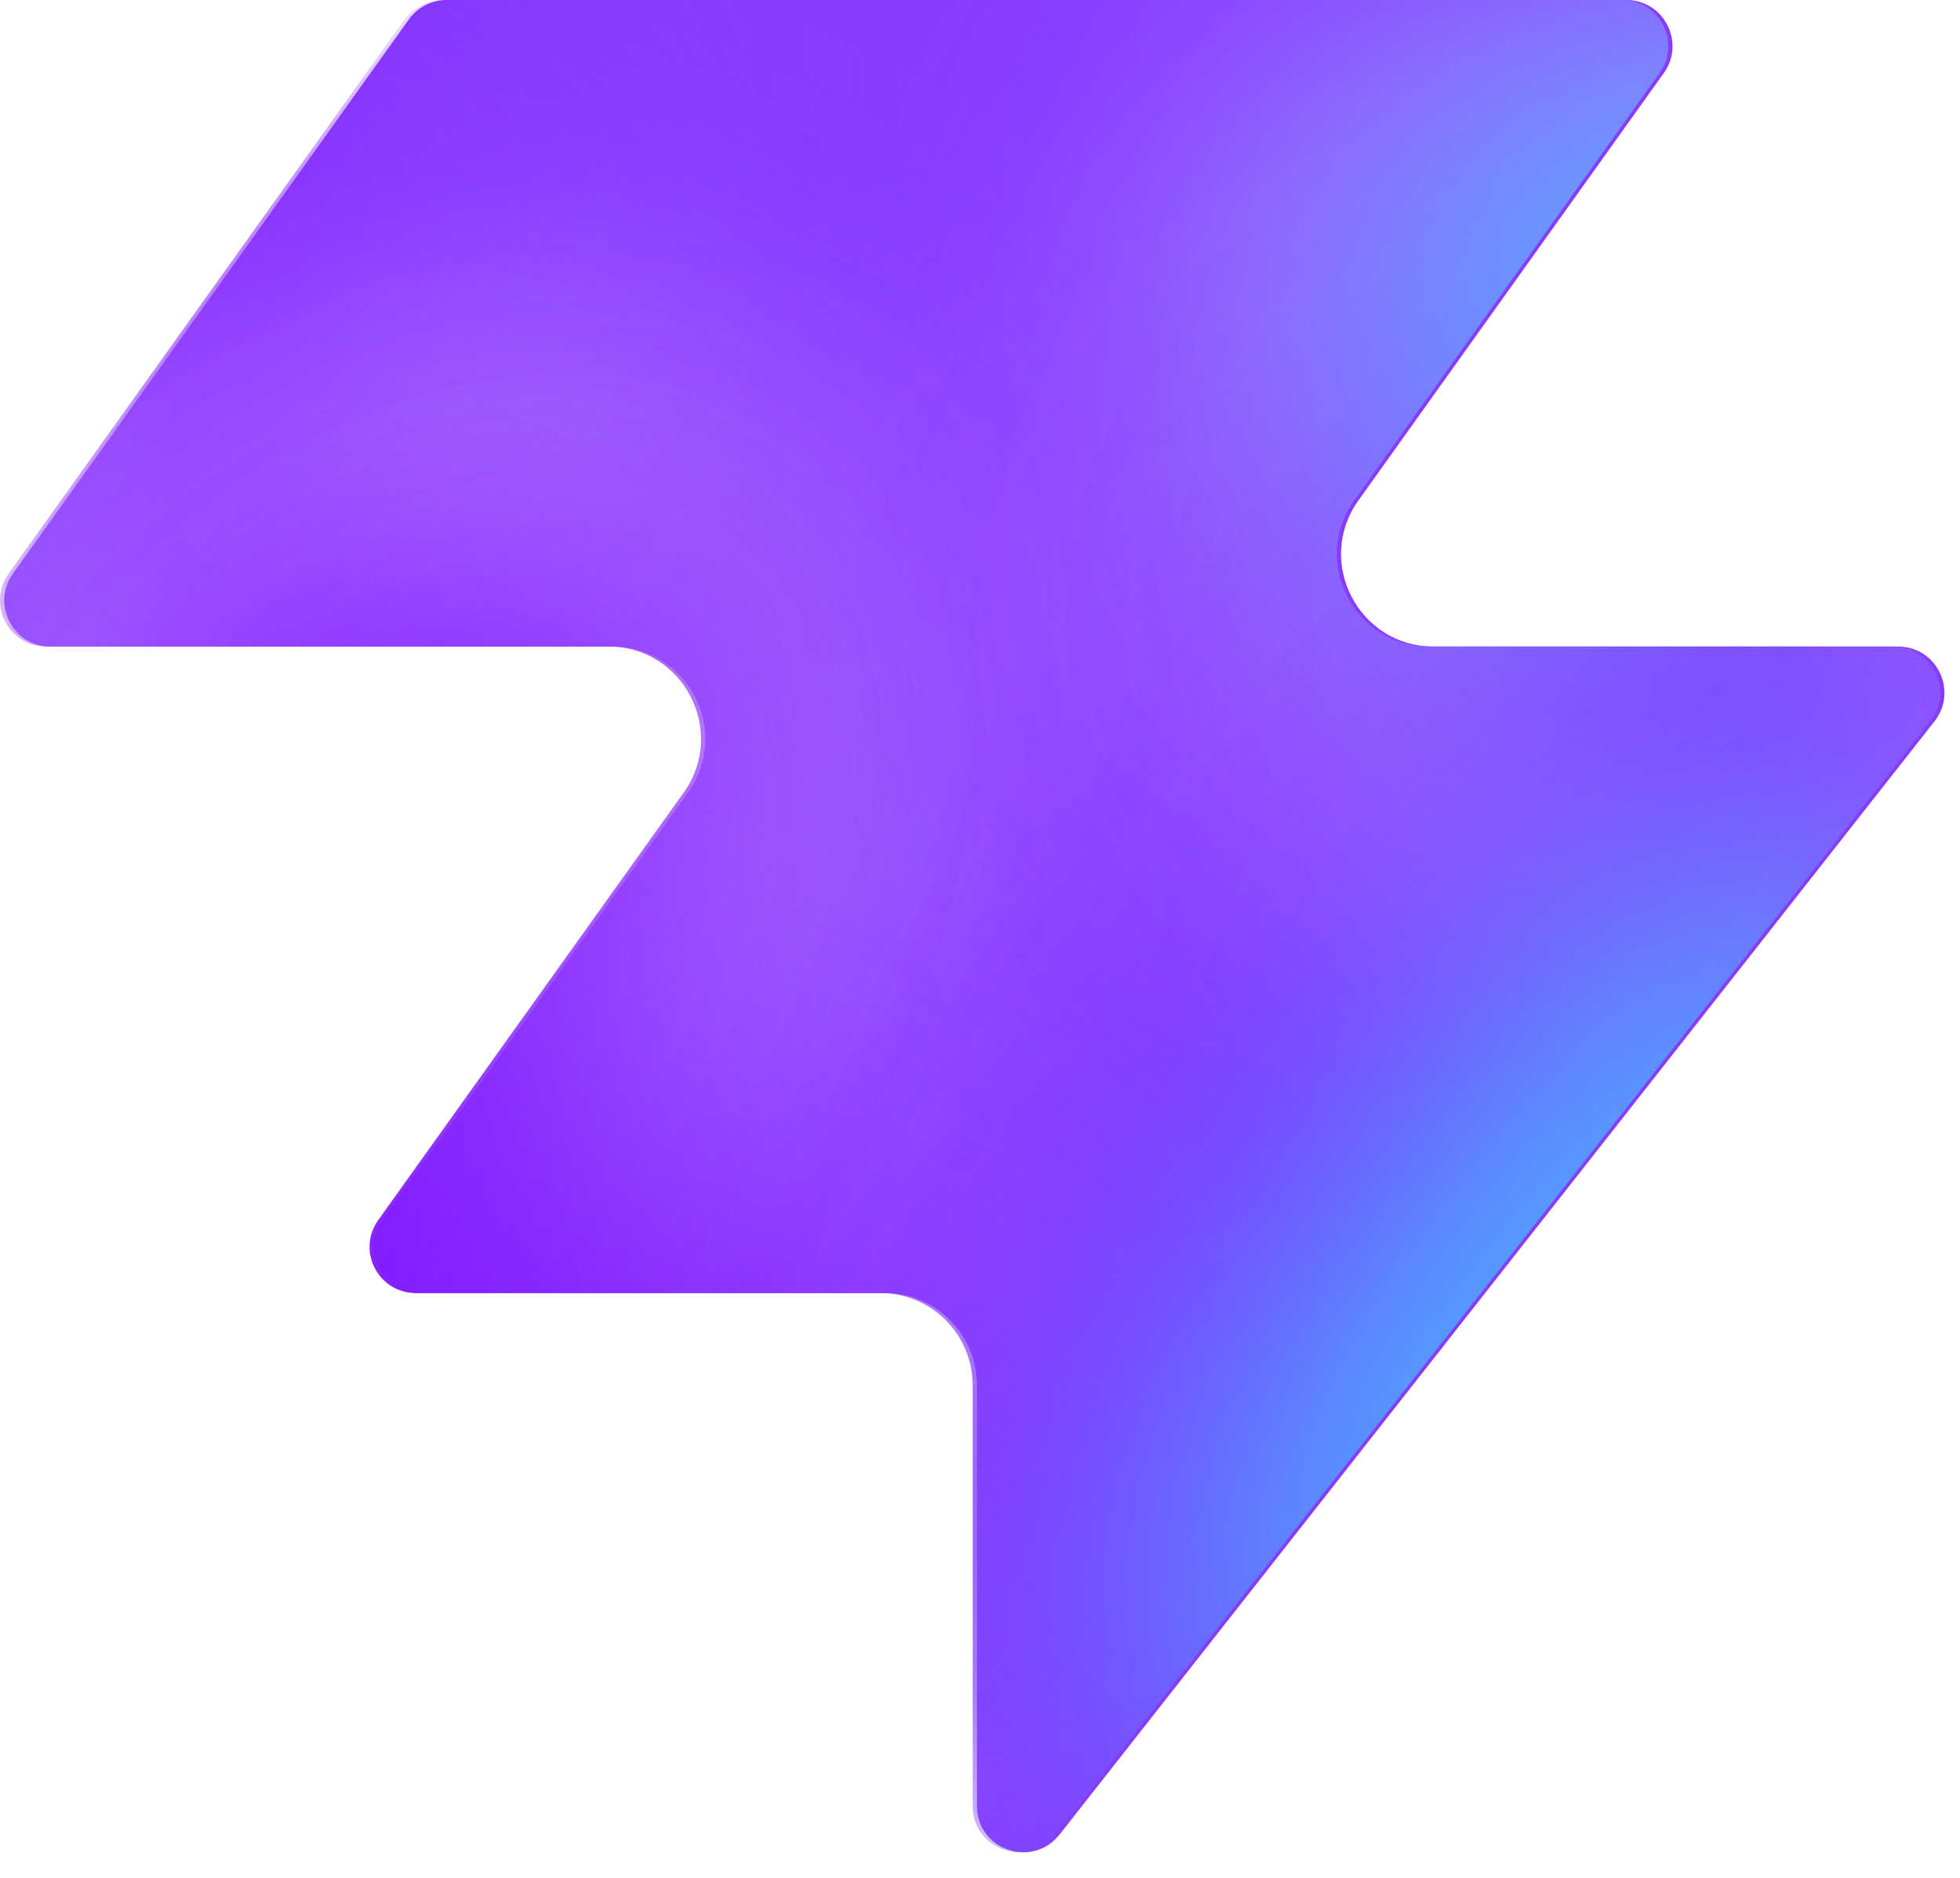
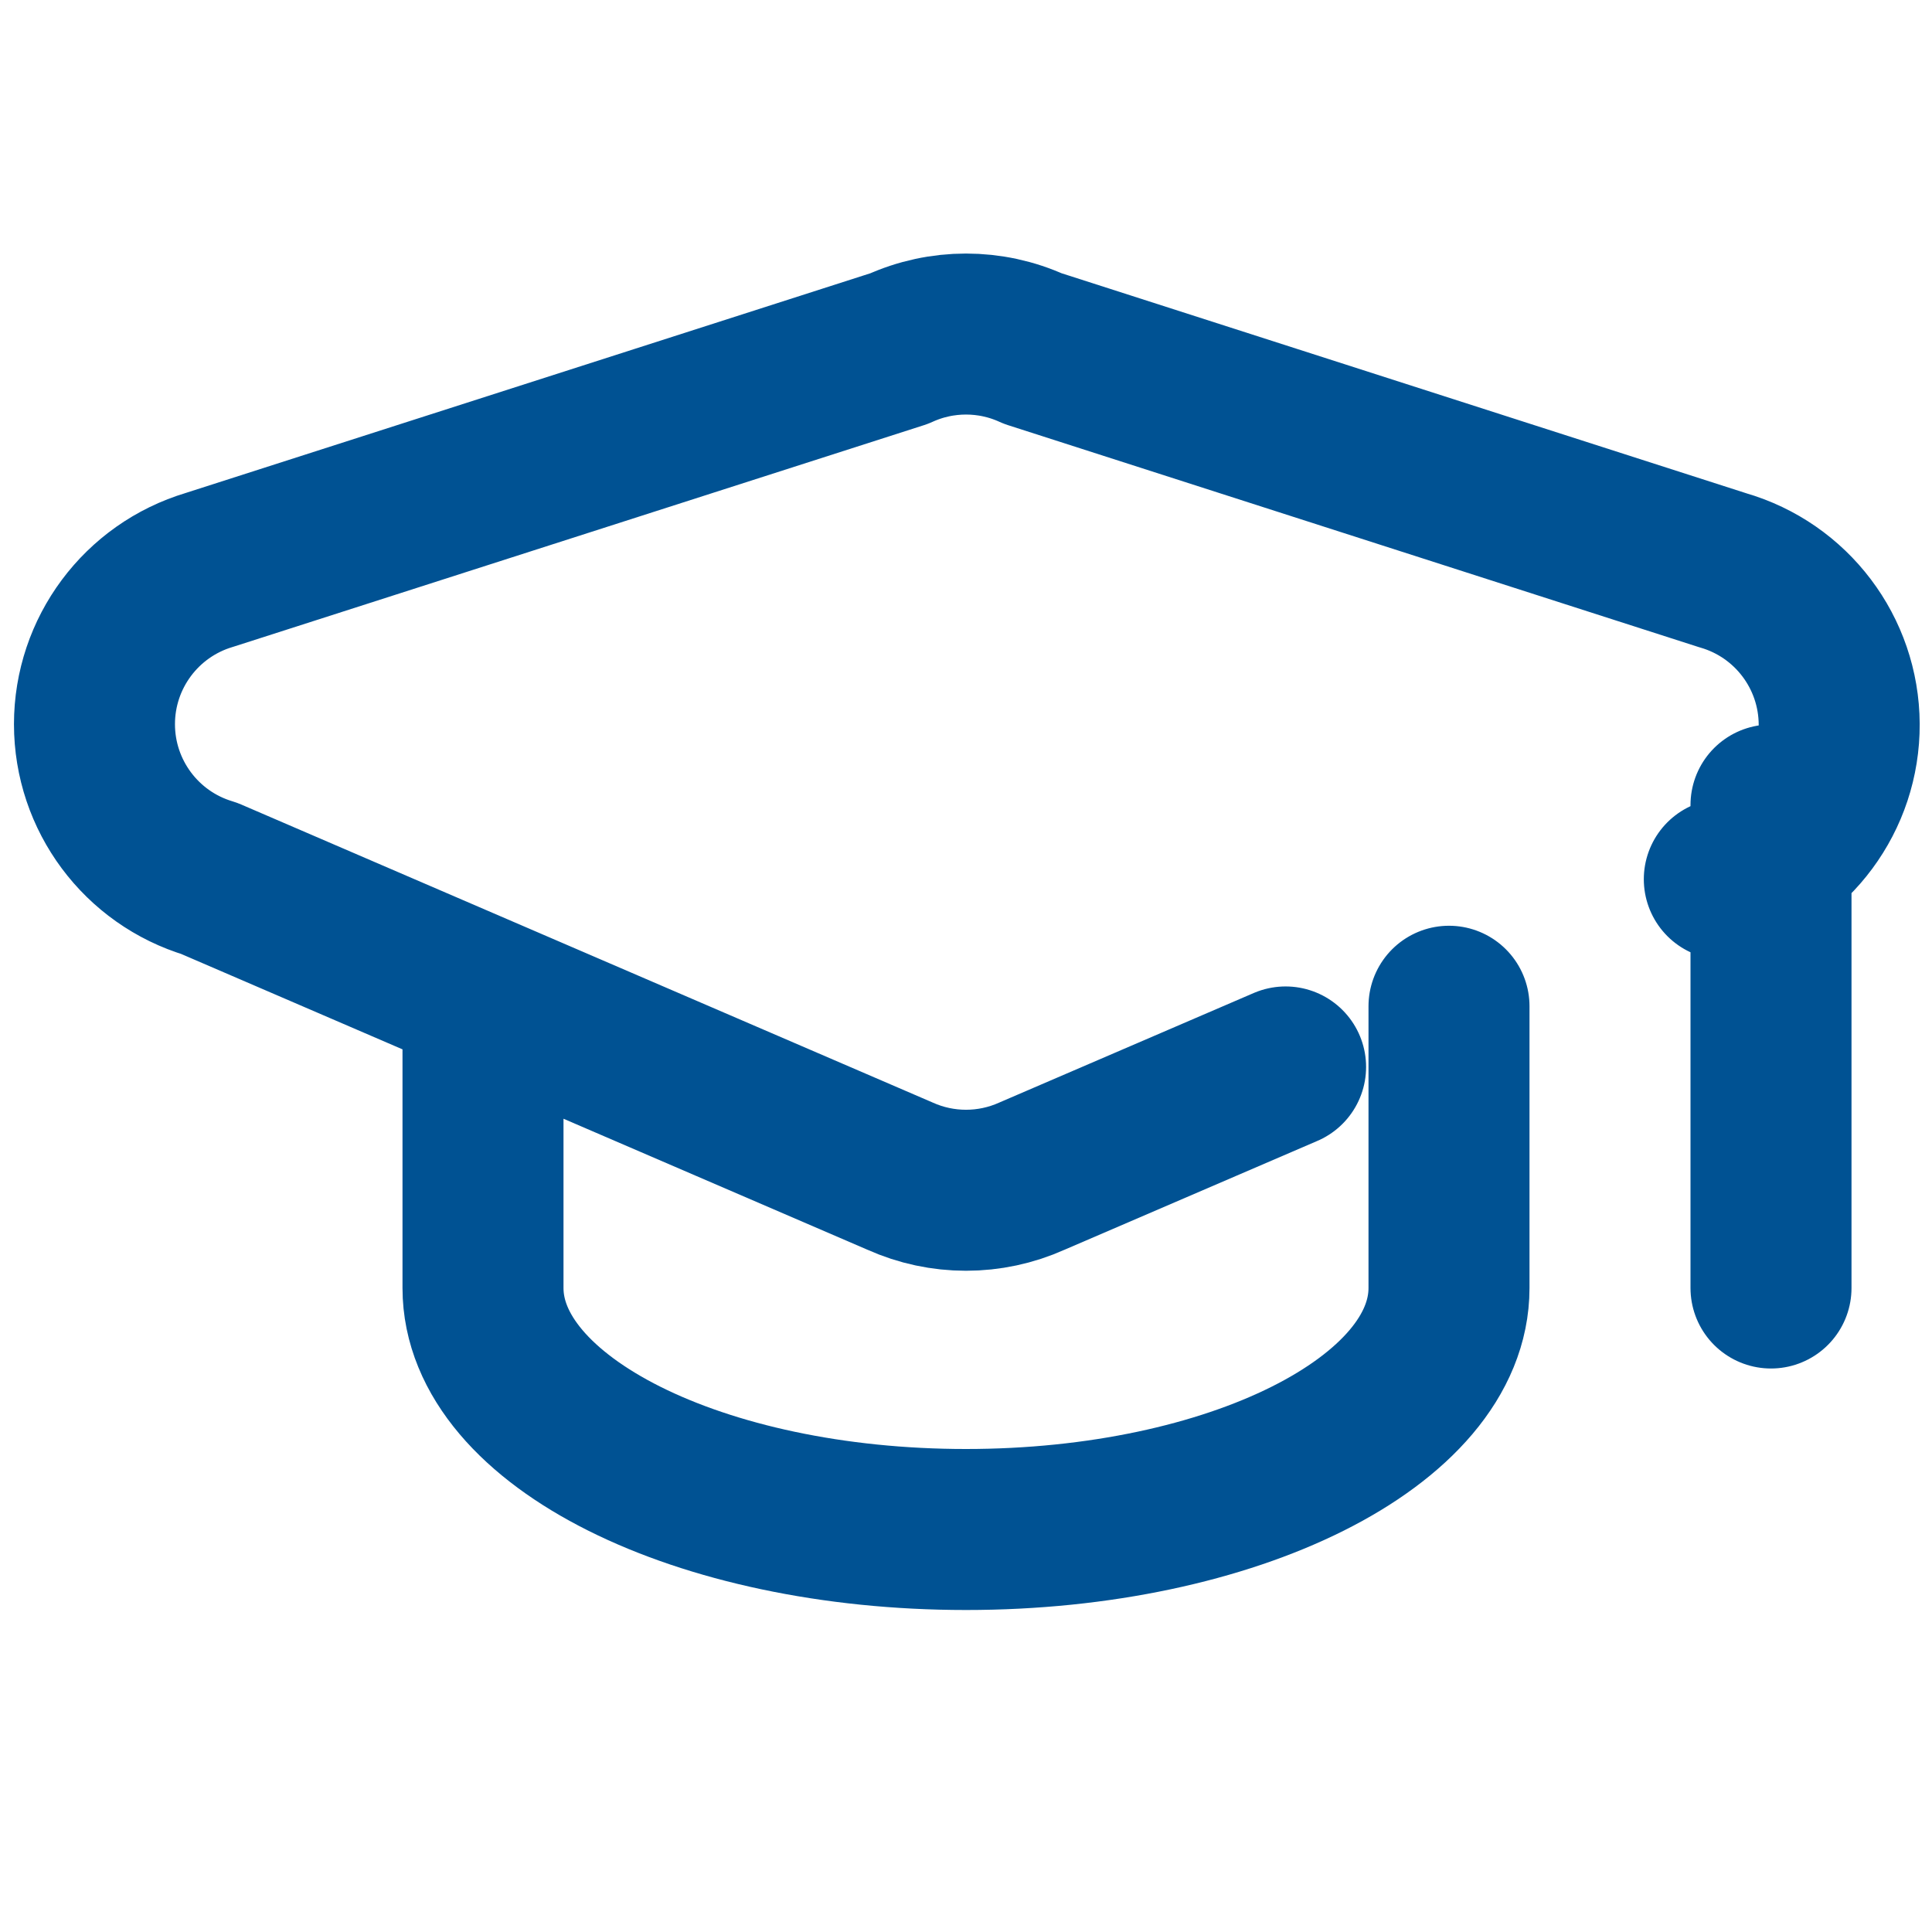
- <svg xmlns="http://www.w3.org/2000/svg" width="48" height="46" fill="none" viewBox="0 0 48 46">
-   <path fill="#863bff" d="M25.946 44.938c-.664.845-2.021.375-2.021-.698V33.937a2.26 2.26 0 0 0-2.262-2.262H10.287c-.92 0-1.456-1.04-.92-1.788l7.48-10.471c1.07-1.497 0-3.578-1.842-3.578H1.237c-.92 0-1.456-1.04-.92-1.788L10.013.474c.214-.297.556-.474.92-.474h28.894c.92 0 1.456 1.04.92 1.788l-7.48 10.471c-1.07 1.498 0 3.579 1.842 3.579h11.377c.943 0 1.473 1.088.89 1.83L25.947 44.94z" style="fill:#863bff;fill:color(display-p3 .525 .23 1);fill-opacity:1" />
-   <mask id="a" width="48" height="46" x="0" y="0" maskUnits="userSpaceOnUse" style="mask-type:alpha">
-     <path fill="#000" d="M25.842 44.938c-.664.844-2.021.375-2.021-.698V33.937a2.26 2.26 0 0 0-2.262-2.262H10.183c-.92 0-1.456-1.04-.92-1.788l7.48-10.471c1.07-1.498 0-3.579-1.842-3.579H1.133c-.92 0-1.456-1.04-.92-1.787L9.91.473c.214-.297.556-.474.92-.474h28.894c.92 0 1.456 1.04.92 1.788l-7.48 10.471c-1.07 1.498 0 3.578 1.842 3.578h11.377c.943 0 1.473 1.088.89 1.832L25.843 44.94z" style="fill:#000;fill-opacity:1" />
-   </mask>
-   <g mask="url(#a)">
-     <g filter="url(#b)">
-       <ellipse cx="5.508" cy="14.704" fill="#ede6ff" rx="5.508" ry="14.704" style="fill:#ede6ff;fill:color(display-p3 .927 .903 1);fill-opacity:1" transform="matrix(.00324 1 1 -.00324 -4.47 31.516)" />
-     </g>
-     <g filter="url(#c)">
-       <ellipse cx="10.399" cy="29.851" fill="#ede6ff" rx="10.399" ry="29.851" style="fill:#ede6ff;fill:color(display-p3 .927 .903 1);fill-opacity:1" transform="matrix(.00324 1 1 -.00324 -39.328 7.883)" />
-     </g>
-     <g filter="url(#d)">
-       <ellipse cx="5.508" cy="30.487" fill="#7e14ff" rx="5.508" ry="30.487" style="fill:#7e14ff;fill:color(display-p3 .492 .077 1);fill-opacity:1" transform="rotate(89.814 -25.913 -14.639)scale(1 -1)" />
-     </g>
-     <g filter="url(#e)">
-       <ellipse cx="5.508" cy="30.599" fill="#7e14ff" rx="5.508" ry="30.599" style="fill:#7e14ff;fill:color(display-p3 .492 .077 1);fill-opacity:1" transform="rotate(89.814 -32.644 -3.334)scale(1 -1)" />
-     </g>
-     <g filter="url(#f)">
-       <ellipse cx="5.508" cy="30.599" fill="#7e14ff" rx="5.508" ry="30.599" style="fill:#7e14ff;fill:color(display-p3 .492 .077 1);fill-opacity:1" transform="matrix(.00324 1 1 -.00324 -34.34 30.47)" />
-     </g>
-     <g filter="url(#g)">
-       <ellipse cx="14.072" cy="22.078" fill="#ede6ff" rx="14.072" ry="22.078" style="fill:#ede6ff;fill:color(display-p3 .927 .903 1);fill-opacity:1" transform="rotate(93.35 24.506 48.493)scale(-1 1)" />
-     </g>
-     <g filter="url(#h)">
-       <ellipse cx="3.47" cy="21.501" fill="#7e14ff" rx="3.47" ry="21.501" style="fill:#7e14ff;fill:color(display-p3 .492 .077 1);fill-opacity:1" transform="rotate(89.009 28.708 47.59)scale(-1 1)" />
-     </g>
-     <g filter="url(#i)">
-       <ellipse cx="3.47" cy="21.501" fill="#7e14ff" rx="3.47" ry="21.501" style="fill:#7e14ff;fill:color(display-p3 .492 .077 1);fill-opacity:1" transform="rotate(89.009 28.708 47.59)scale(-1 1)" />
-     </g>
-     <g filter="url(#j)">
-       <ellipse cx=".387" cy="8.972" fill="#7e14ff" rx="4.407" ry="29.108" style="fill:#7e14ff;fill:color(display-p3 .492 .077 1);fill-opacity:1" transform="rotate(39.51 .387 8.972)" />
-     </g>
-     <g filter="url(#k)">
-       <ellipse cx="47.523" cy="-6.092" fill="#7e14ff" rx="4.407" ry="29.108" style="fill:#7e14ff;fill:color(display-p3 .492 .077 1);fill-opacity:1" transform="rotate(37.892 47.523 -6.092)" />
-     </g>
-     <g filter="url(#l)">
-       <ellipse cx="41.412" cy="6.333" fill="#47bfff" rx="5.971" ry="9.665" style="fill:#47bfff;fill:color(display-p3 .28 .748 1);fill-opacity:1" transform="rotate(37.892 41.412 6.333)" />
-     </g>
-     <g filter="url(#m)">
-       <ellipse cx="-1.879" cy="38.332" fill="#7e14ff" rx="4.407" ry="29.108" style="fill:#7e14ff;fill:color(display-p3 .492 .077 1);fill-opacity:1" transform="rotate(37.892 -1.88 38.332)" />
-     </g>
-     <g filter="url(#n)">
-       <ellipse cx="-1.879" cy="38.332" fill="#7e14ff" rx="4.407" ry="29.108" style="fill:#7e14ff;fill:color(display-p3 .492 .077 1);fill-opacity:1" transform="rotate(37.892 -1.88 38.332)" />
-     </g>
-     <g filter="url(#o)">
-       <ellipse cx="35.651" cy="29.907" fill="#7e14ff" rx="4.407" ry="29.108" style="fill:#7e14ff;fill:color(display-p3 .492 .077 1);fill-opacity:1" transform="rotate(37.892 35.651 29.907)" />
-     </g>
-     <g filter="url(#p)">
-       <ellipse cx="38.418" cy="32.4" fill="#47bfff" rx="5.971" ry="15.297" style="fill:#47bfff;fill:color(display-p3 .28 .748 1);fill-opacity:1" transform="rotate(37.892 38.418 32.4)" />
-     </g>
-   </g>
-   <defs>
-     <filter id="b" width="60.045" height="41.654" x="-19.77" y="16.149" color-interpolation-filters="sRGB" filterUnits="userSpaceOnUse">
-       <feFlood flood-opacity="0" result="BackgroundImageFix" />
-       <feBlend in="SourceGraphic" in2="BackgroundImageFix" result="shape" />
-       <feGaussianBlur result="effect1_foregroundBlur_2002_17158" stdDeviation="7.659" />
-     </filter>
-     <filter id="c" width="90.34" height="51.437" x="-54.613" y="-7.533" color-interpolation-filters="sRGB" filterUnits="userSpaceOnUse">
-       <feFlood flood-opacity="0" result="BackgroundImageFix" />
-       <feBlend in="SourceGraphic" in2="BackgroundImageFix" result="shape" />
-       <feGaussianBlur result="effect1_foregroundBlur_2002_17158" stdDeviation="7.659" />
-     </filter>
-     <filter id="d" width="79.355" height="29.4" x="-49.64" y="2.03" color-interpolation-filters="sRGB" filterUnits="userSpaceOnUse">
-       <feFlood flood-opacity="0" result="BackgroundImageFix" />
-       <feBlend in="SourceGraphic" in2="BackgroundImageFix" result="shape" />
-       <feGaussianBlur result="effect1_foregroundBlur_2002_17158" stdDeviation="4.596" />
-     </filter>
-     <filter id="e" width="79.579" height="29.4" x="-45.045" y="20.029" color-interpolation-filters="sRGB" filterUnits="userSpaceOnUse">
-       <feFlood flood-opacity="0" result="BackgroundImageFix" />
-       <feBlend in="SourceGraphic" in2="BackgroundImageFix" result="shape" />
-       <feGaussianBlur result="effect1_foregroundBlur_2002_17158" stdDeviation="4.596" />
-     </filter>
-     <filter id="f" width="79.579" height="29.4" x="-43.513" y="21.178" color-interpolation-filters="sRGB" filterUnits="userSpaceOnUse">
-       <feFlood flood-opacity="0" result="BackgroundImageFix" />
-       <feBlend in="SourceGraphic" in2="BackgroundImageFix" result="shape" />
-       <feGaussianBlur result="effect1_foregroundBlur_2002_17158" stdDeviation="4.596" />
-     </filter>
-     <filter id="g" width="74.749" height="58.852" x="15.756" y="-17.901" color-interpolation-filters="sRGB" filterUnits="userSpaceOnUse">
-       <feFlood flood-opacity="0" result="BackgroundImageFix" />
-       <feBlend in="SourceGraphic" in2="BackgroundImageFix" result="shape" />
-       <feGaussianBlur result="effect1_foregroundBlur_2002_17158" stdDeviation="7.659" />
-     </filter>
-     <filter id="h" width="61.377" height="25.362" x="23.548" y="2.284" color-interpolation-filters="sRGB" filterUnits="userSpaceOnUse">
-       <feFlood flood-opacity="0" result="BackgroundImageFix" />
-       <feBlend in="SourceGraphic" in2="BackgroundImageFix" result="shape" />
-       <feGaussianBlur result="effect1_foregroundBlur_2002_17158" stdDeviation="4.596" />
-     </filter>
-     <filter id="i" width="61.377" height="25.362" x="23.548" y="2.284" color-interpolation-filters="sRGB" filterUnits="userSpaceOnUse">
-       <feFlood flood-opacity="0" result="BackgroundImageFix" />
-       <feBlend in="SourceGraphic" in2="BackgroundImageFix" result="shape" />
-       <feGaussianBlur result="effect1_foregroundBlur_2002_17158" stdDeviation="4.596" />
-     </filter>
-     <filter id="j" width="56.045" height="63.649" x="-27.636" y="-22.853" color-interpolation-filters="sRGB" filterUnits="userSpaceOnUse">
-       <feFlood flood-opacity="0" result="BackgroundImageFix" />
-       <feBlend in="SourceGraphic" in2="BackgroundImageFix" result="shape" />
-       <feGaussianBlur result="effect1_foregroundBlur_2002_17158" stdDeviation="4.596" />
-     </filter>
-     <filter id="k" width="54.814" height="64.646" x="20.116" y="-38.415" color-interpolation-filters="sRGB" filterUnits="userSpaceOnUse">
-       <feFlood flood-opacity="0" result="BackgroundImageFix" />
-       <feBlend in="SourceGraphic" in2="BackgroundImageFix" result="shape" />
-       <feGaussianBlur result="effect1_foregroundBlur_2002_17158" stdDeviation="4.596" />
-     </filter>
-     <filter id="l" width="33.541" height="35.313" x="24.641" y="-11.323" color-interpolation-filters="sRGB" filterUnits="userSpaceOnUse">
-       <feFlood flood-opacity="0" result="BackgroundImageFix" />
-       <feBlend in="SourceGraphic" in2="BackgroundImageFix" result="shape" />
-       <feGaussianBlur result="effect1_foregroundBlur_2002_17158" stdDeviation="4.596" />
-     </filter>
-     <filter id="m" width="54.814" height="64.646" x="-29.286" y="6.009" color-interpolation-filters="sRGB" filterUnits="userSpaceOnUse">
-       <feFlood flood-opacity="0" result="BackgroundImageFix" />
-       <feBlend in="SourceGraphic" in2="BackgroundImageFix" result="shape" />
-       <feGaussianBlur result="effect1_foregroundBlur_2002_17158" stdDeviation="4.596" />
-     </filter>
-     <filter id="n" width="54.814" height="64.646" x="-29.286" y="6.009" color-interpolation-filters="sRGB" filterUnits="userSpaceOnUse">
-       <feFlood flood-opacity="0" result="BackgroundImageFix" />
-       <feBlend in="SourceGraphic" in2="BackgroundImageFix" result="shape" />
-       <feGaussianBlur result="effect1_foregroundBlur_2002_17158" stdDeviation="4.596" />
-     </filter>
-     <filter id="o" width="54.814" height="64.646" x="8.244" y="-2.416" color-interpolation-filters="sRGB" filterUnits="userSpaceOnUse">
-       <feFlood flood-opacity="0" result="BackgroundImageFix" />
-       <feBlend in="SourceGraphic" in2="BackgroundImageFix" result="shape" />
-       <feGaussianBlur result="effect1_foregroundBlur_2002_17158" stdDeviation="4.596" />
-     </filter>
-     <filter id="p" width="39.409" height="43.623" x="18.713" y="10.588" color-interpolation-filters="sRGB" filterUnits="userSpaceOnUse">
-       <feFlood flood-opacity="0" result="BackgroundImageFix" />
-       <feBlend in="SourceGraphic" in2="BackgroundImageFix" result="shape" />
-       <feGaussianBlur result="effect1_foregroundBlur_2002_17158" stdDeviation="4.596" />
-     </filter>
-   </defs>
+ <svg xmlns="http://www.w3.org/2000/svg" viewBox="0 0 24 24" fill="none" stroke="#005293" stroke-width="2" stroke-linecap="round" stroke-linejoin="round">
+   <path d="M21.42 10.922a2 2 0 0 0-.019-3.838L12.83 4.33a2 2 0 0 0-1.66 0L2.6 7.08a2 2 0 0 0 0 3.832l8.58 3.698a2 2 0 0 0 1.64 0l3.15-1.356M22 10v6M6 12.5V16a6 3 0 0 0 12 0v-3.5" />
</svg>
